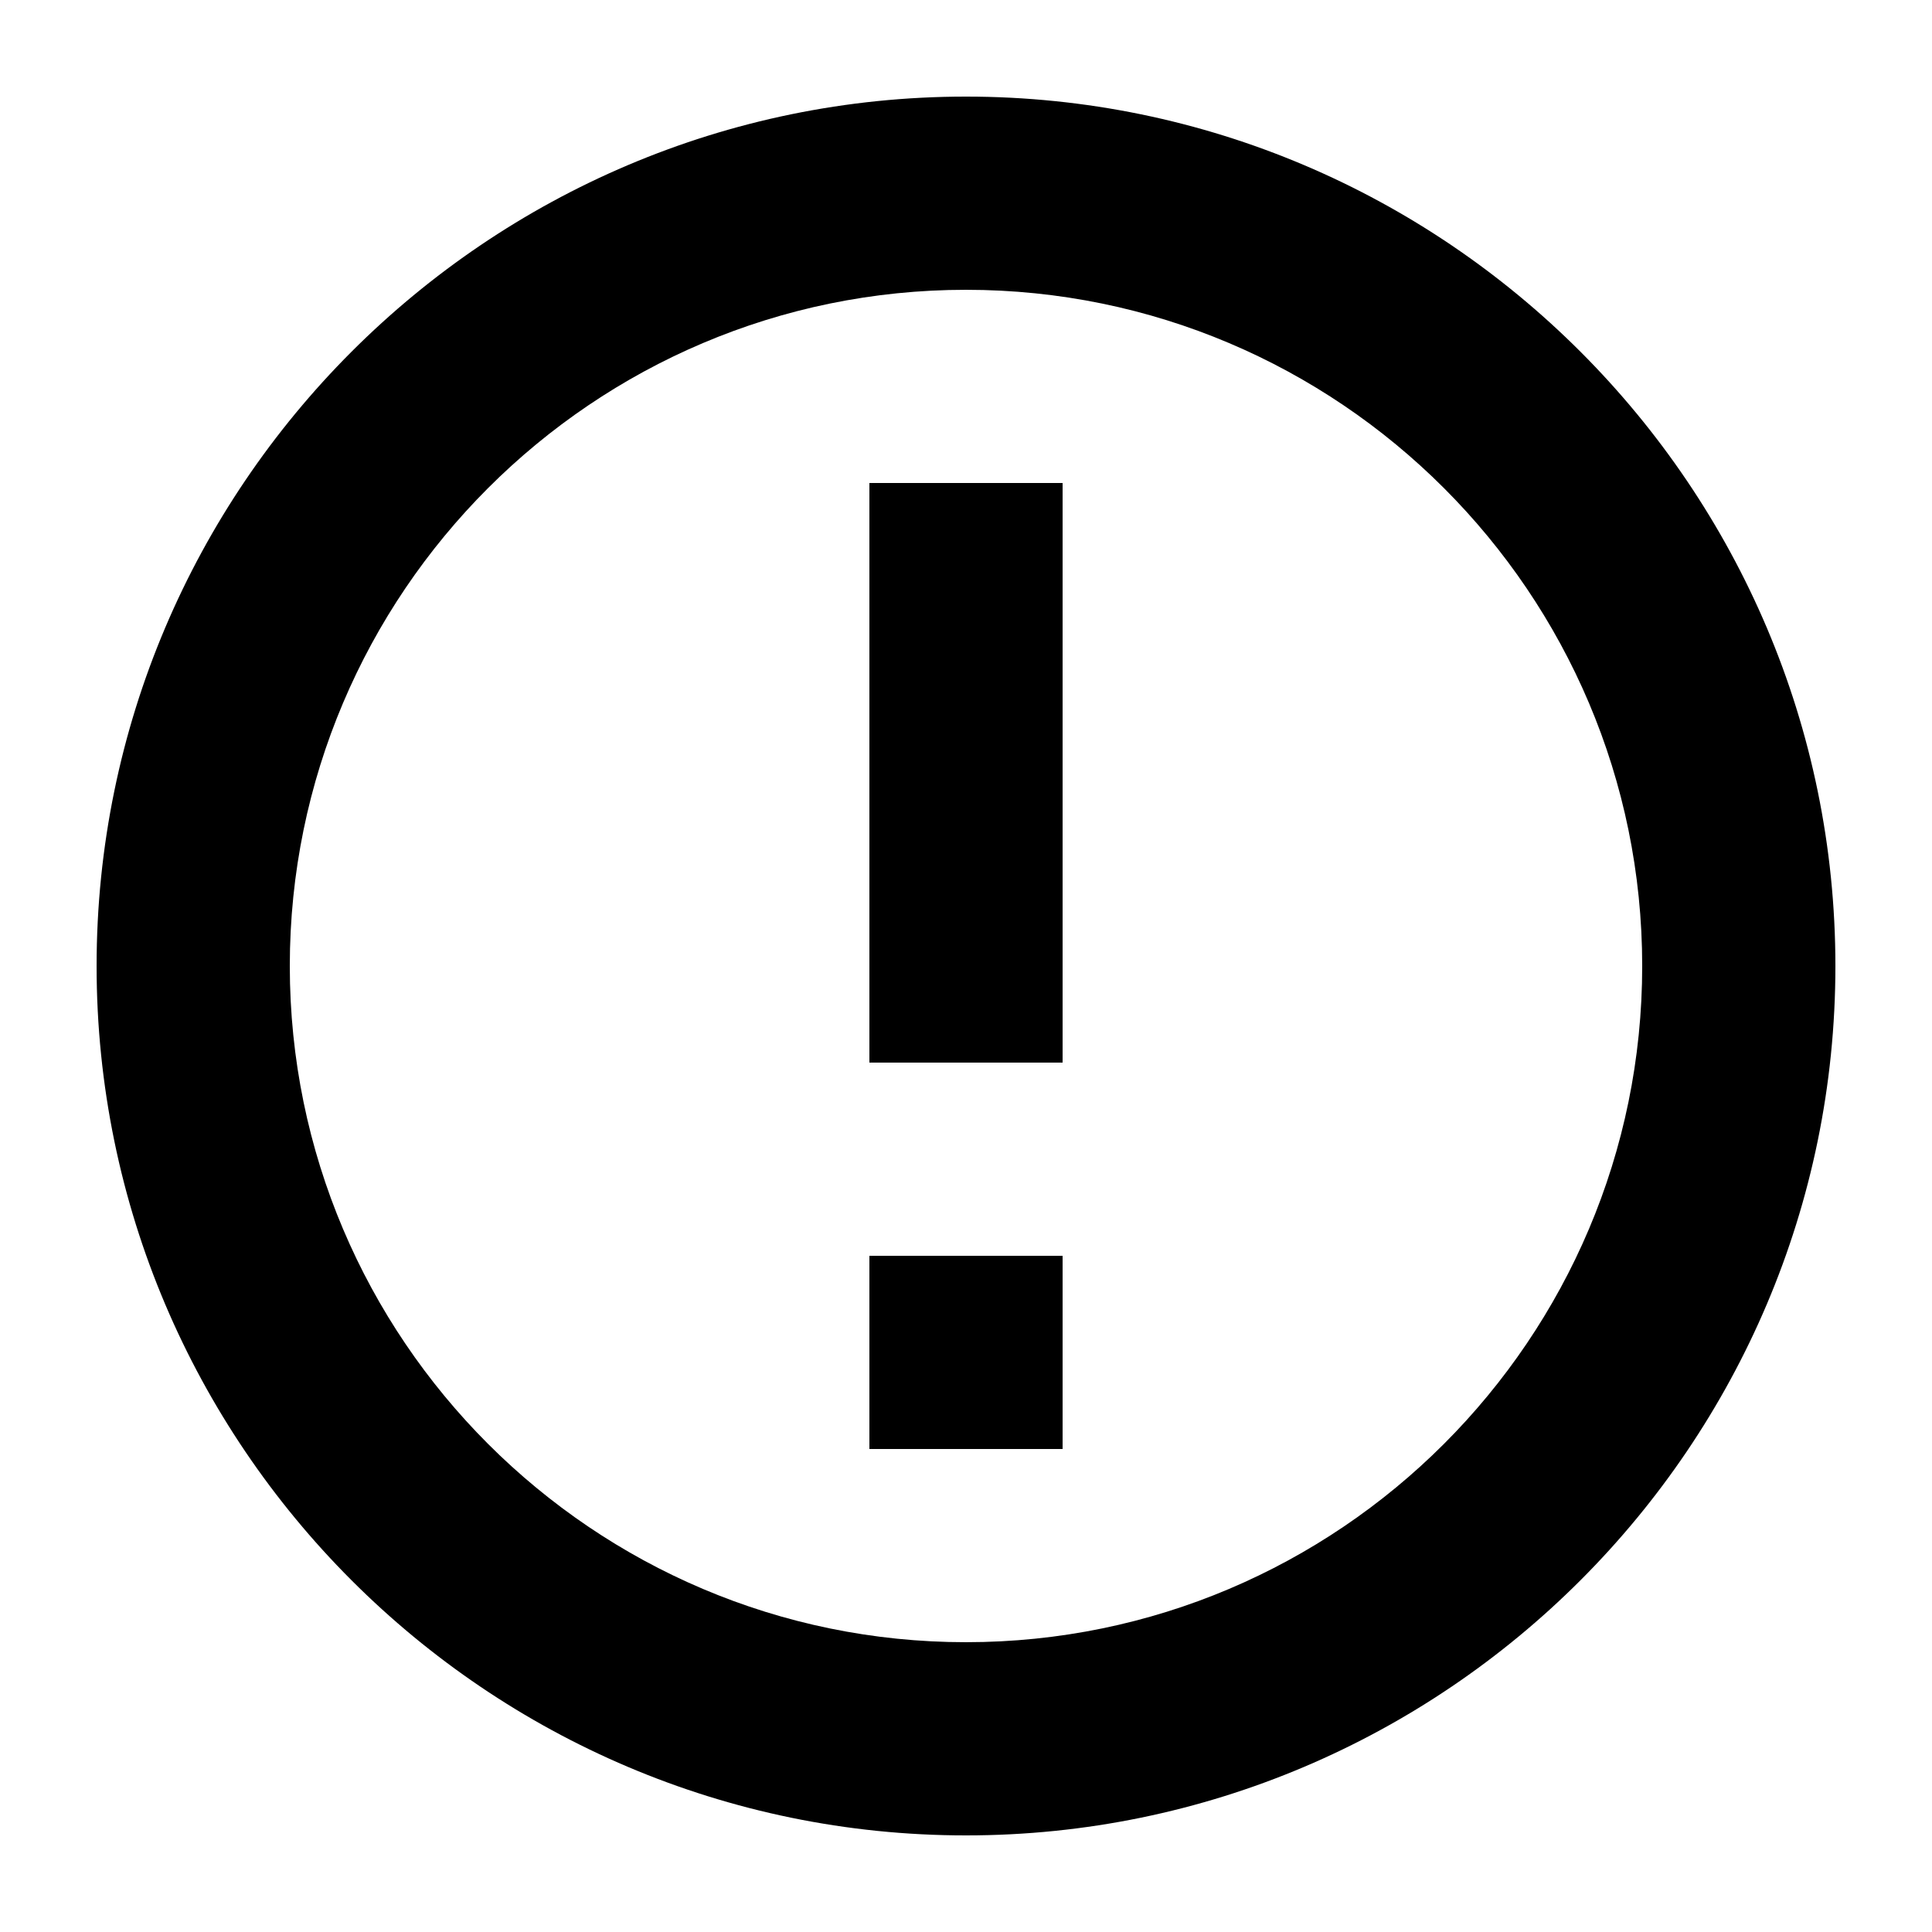
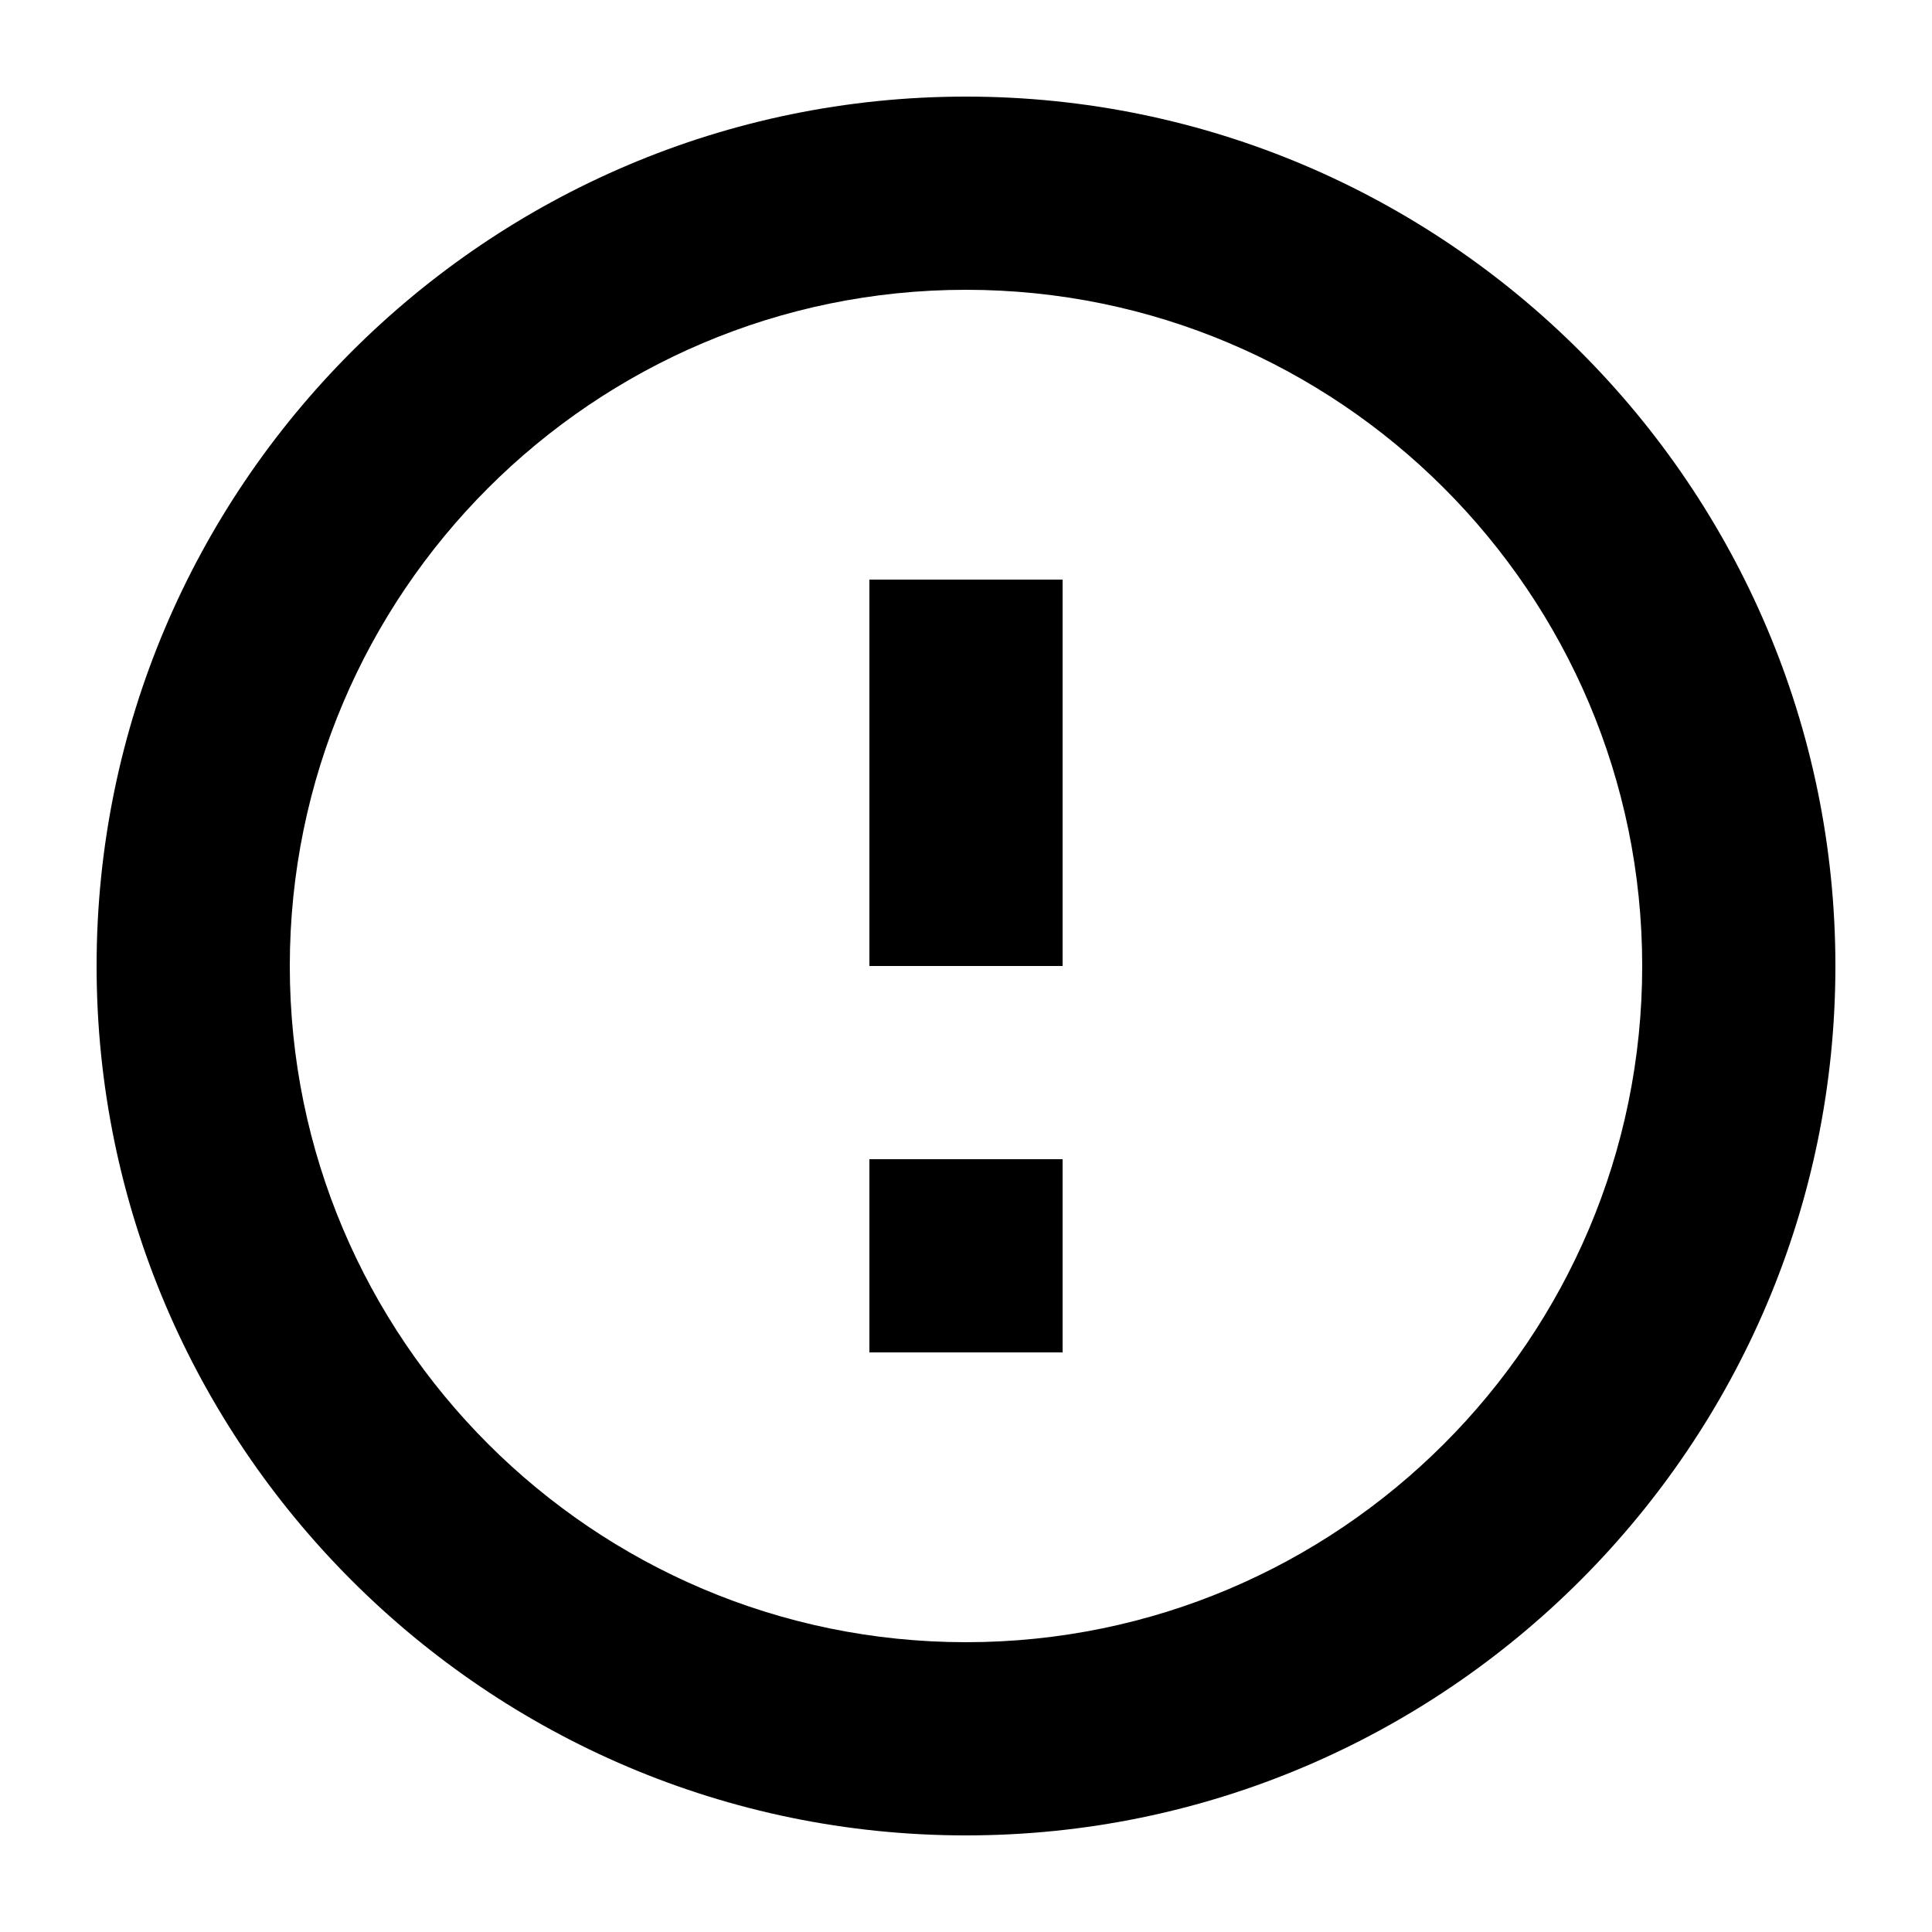
<svg xmlns="http://www.w3.org/2000/svg" width="20" height="20" fill="currentColor" viewBox="0 0 20 20">
-   <path d="M10 1c-4.96 0-9 4.04-9 9s4.04 9 9 9 9-4.04 9-9-4.04-9-9-9m0 16c-3.86 0-7-3.14-7-7s3.14-7 7-7 7 3.14 7 7-3.14 7-7 7M9 5h2v6H9zm0 8h2v2H9z" />
+   <path d="M10 1c-4.96 0-9 4.04-9 9s4.04 9 9 9 9-4.04 9-9-4.04-9-9-9m0 16c-3.86 0-7-3.14-7-7s3.14-7 7-7 7 3.14 7 7-3.14 7-7 7M9 6h2v4H9zm0 6h2v2H9z" />
</svg>
